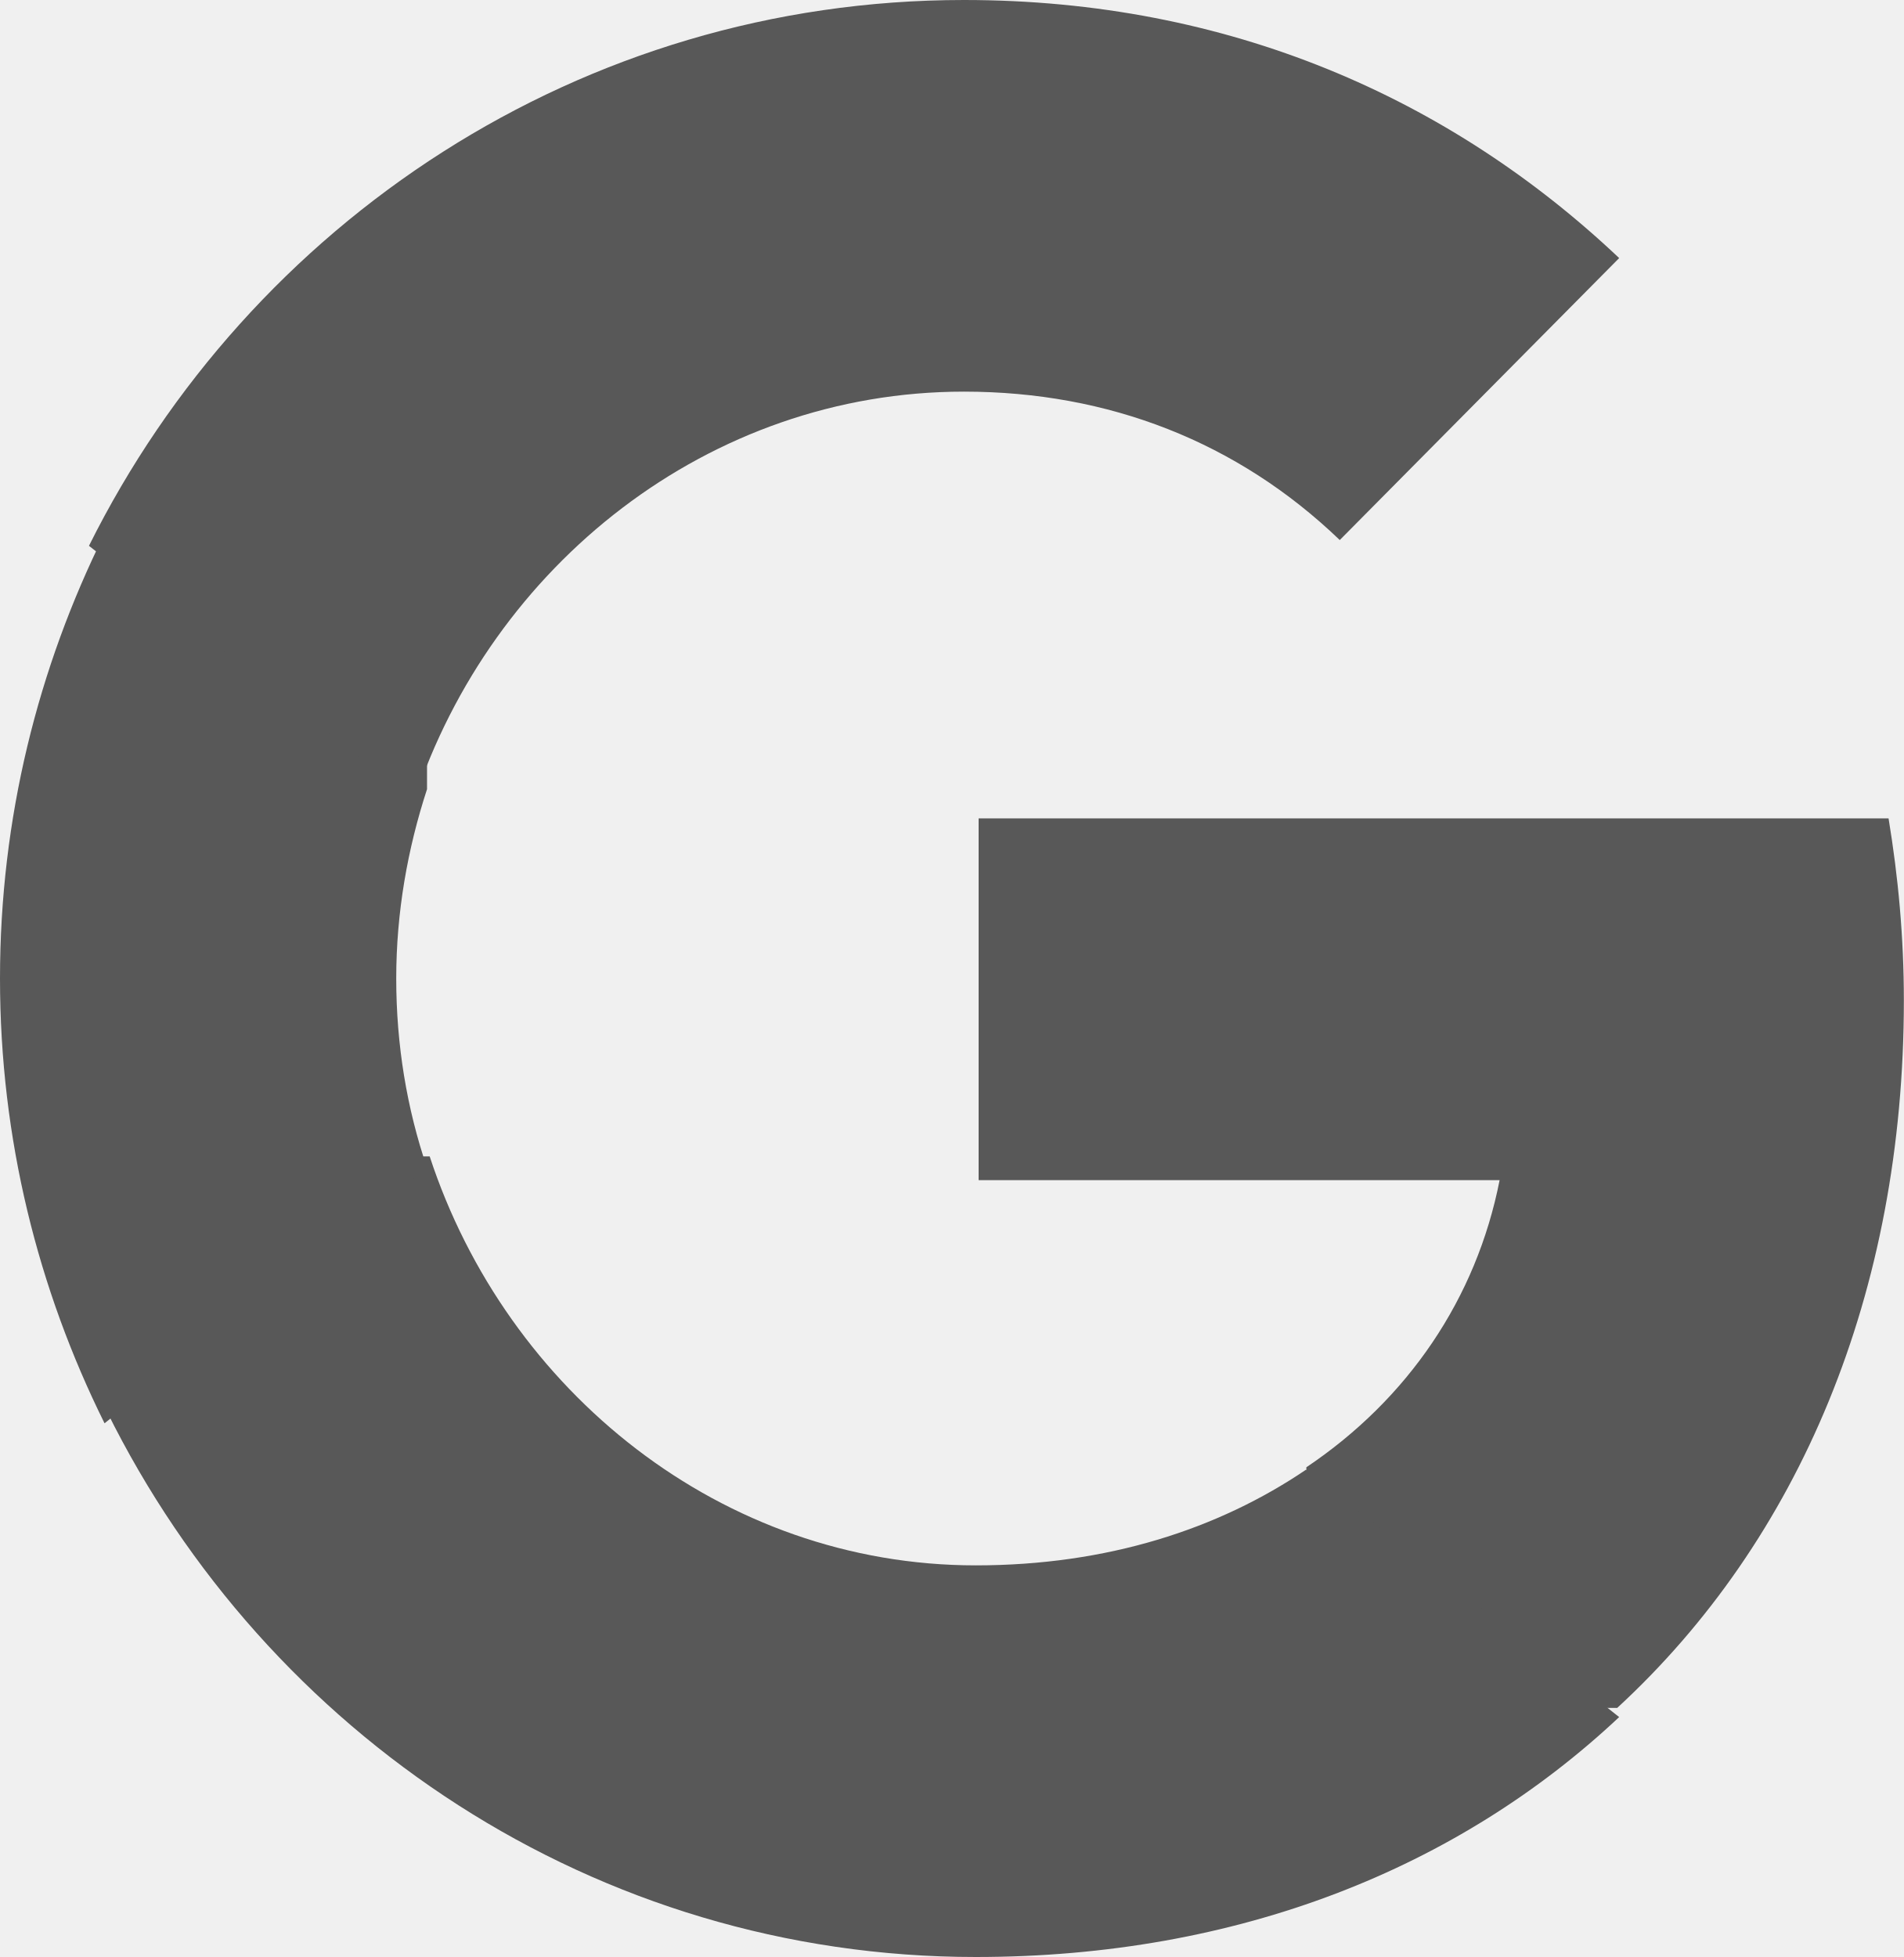
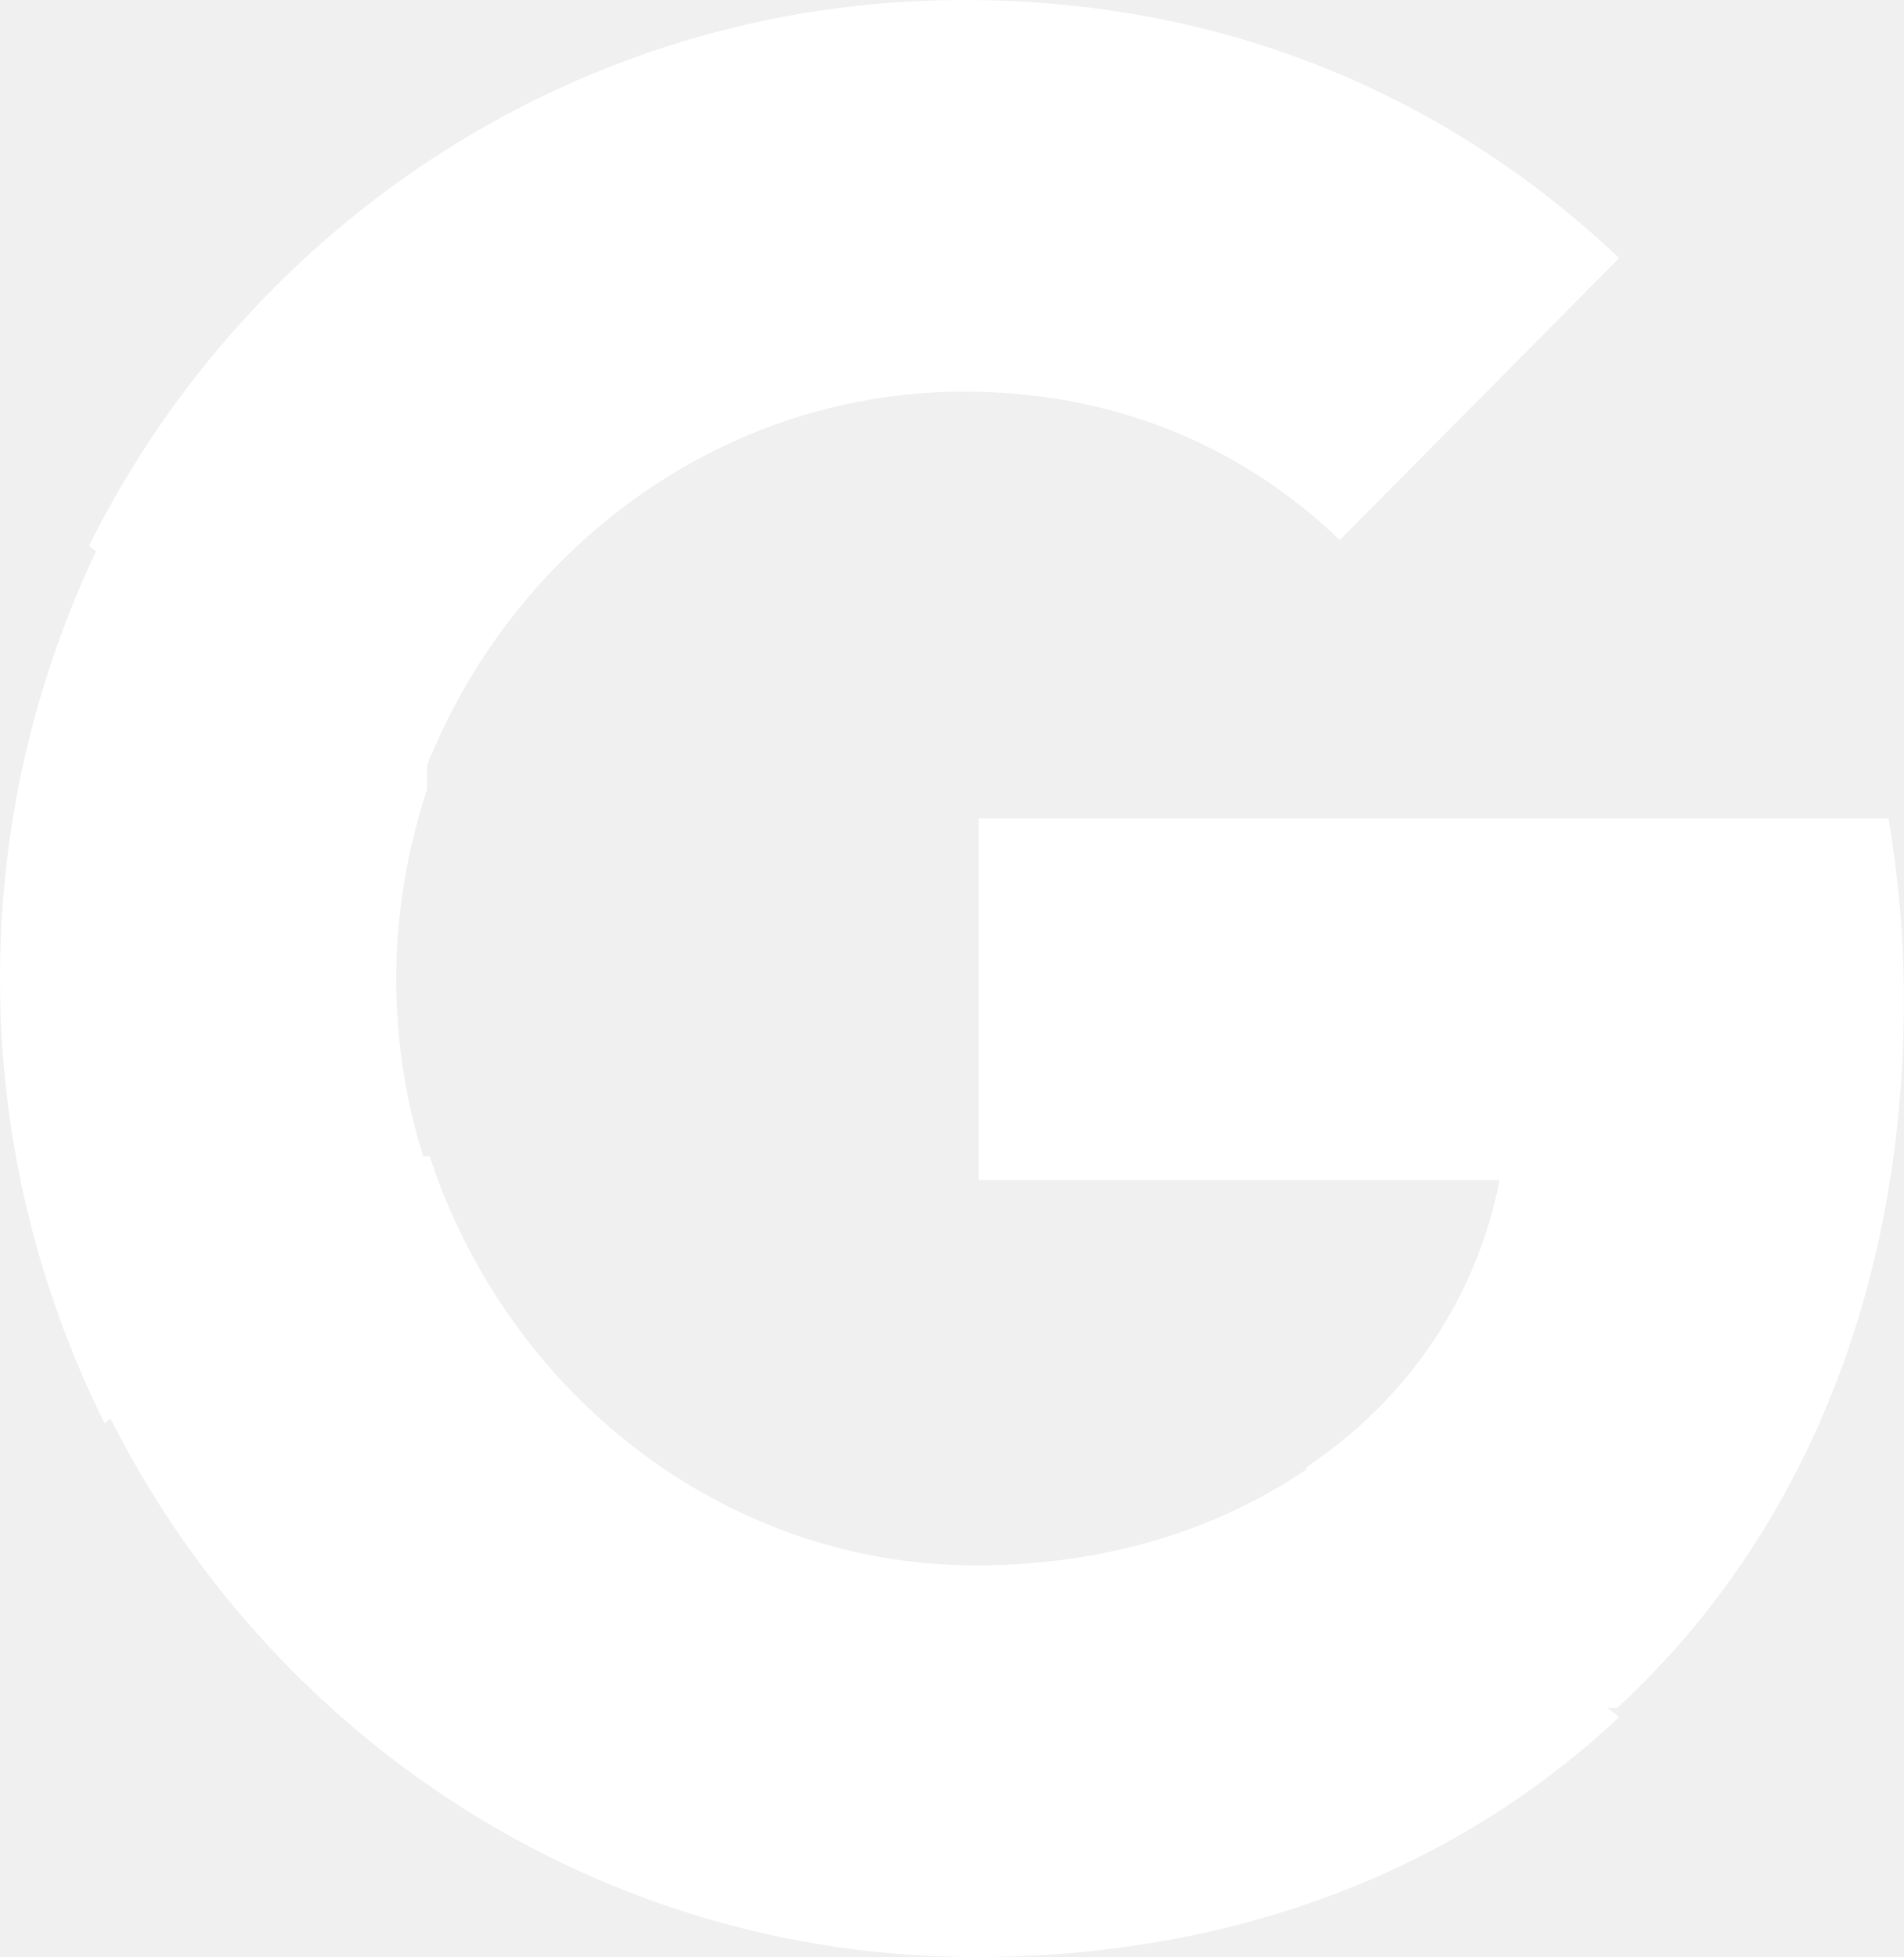
<svg xmlns="http://www.w3.org/2000/svg" width="107px" height="110px" viewBox="0 0 107 110" version="1.1">
  <g id="Page-1" stroke="none" stroke-width="1" fill="none" fill-rule="evenodd">
-     <g id="Extra-Large" transform="translate(-1387, -451)" fill="#585858" fill-rule="nonzero">
+     <g id="Extra-Large" transform="translate(-1387, -451)" fill="#FFFFFF" fill-rule="nonzero">
      <g id="Google_-G-_Logo" transform="translate(1387, 451)">
        <path d="M107,56.234 C107,52.673 106.683,49.291 106.14,46 L55,46 L55,66.334 L84.281,66.334 C82.969,73.006 79.122,78.642 73.419,82.474 L73.419,96 L90.889,96 C101.117,86.577 107,72.691 107,56.234 Z" id="Path" />
        <path d="M54.839,110 C69.613,110 81.971,104.995 91,96.514 L73.398,82.611 C68.473,85.947 62.226,87.987 54.839,87.987 C40.565,87.987 28.481,78.208 24.149,65 L6,65 L6,79.32 C14.983,97.487 33.452,110 54.839,110 Z" id="Path" />
        <path d="M24,65.641 C22.861,62.296 22.269,58.717 22.269,55 C22.269,51.283 22.907,47.704 24,44.359 L24,30 L5.875,30 C2.14,37.528 0,45.985 0,55 C0,64.015 2.14,72.472 5.875,80 L24,65.641 Z" id="Path" />
        <path d="M54.176,22.013 C62.303,22.013 69.557,24.84 75.297,30.355 L91,14.506 C81.495,5.515 69.052,0 54.176,0 C32.641,0 14.045,12.513 5,30.68 L23.274,45 C27.636,31.792 39.804,22.013 54.176,22.013 Z" id="Path" />
      </g>
    </g>
  </g>
</svg>
